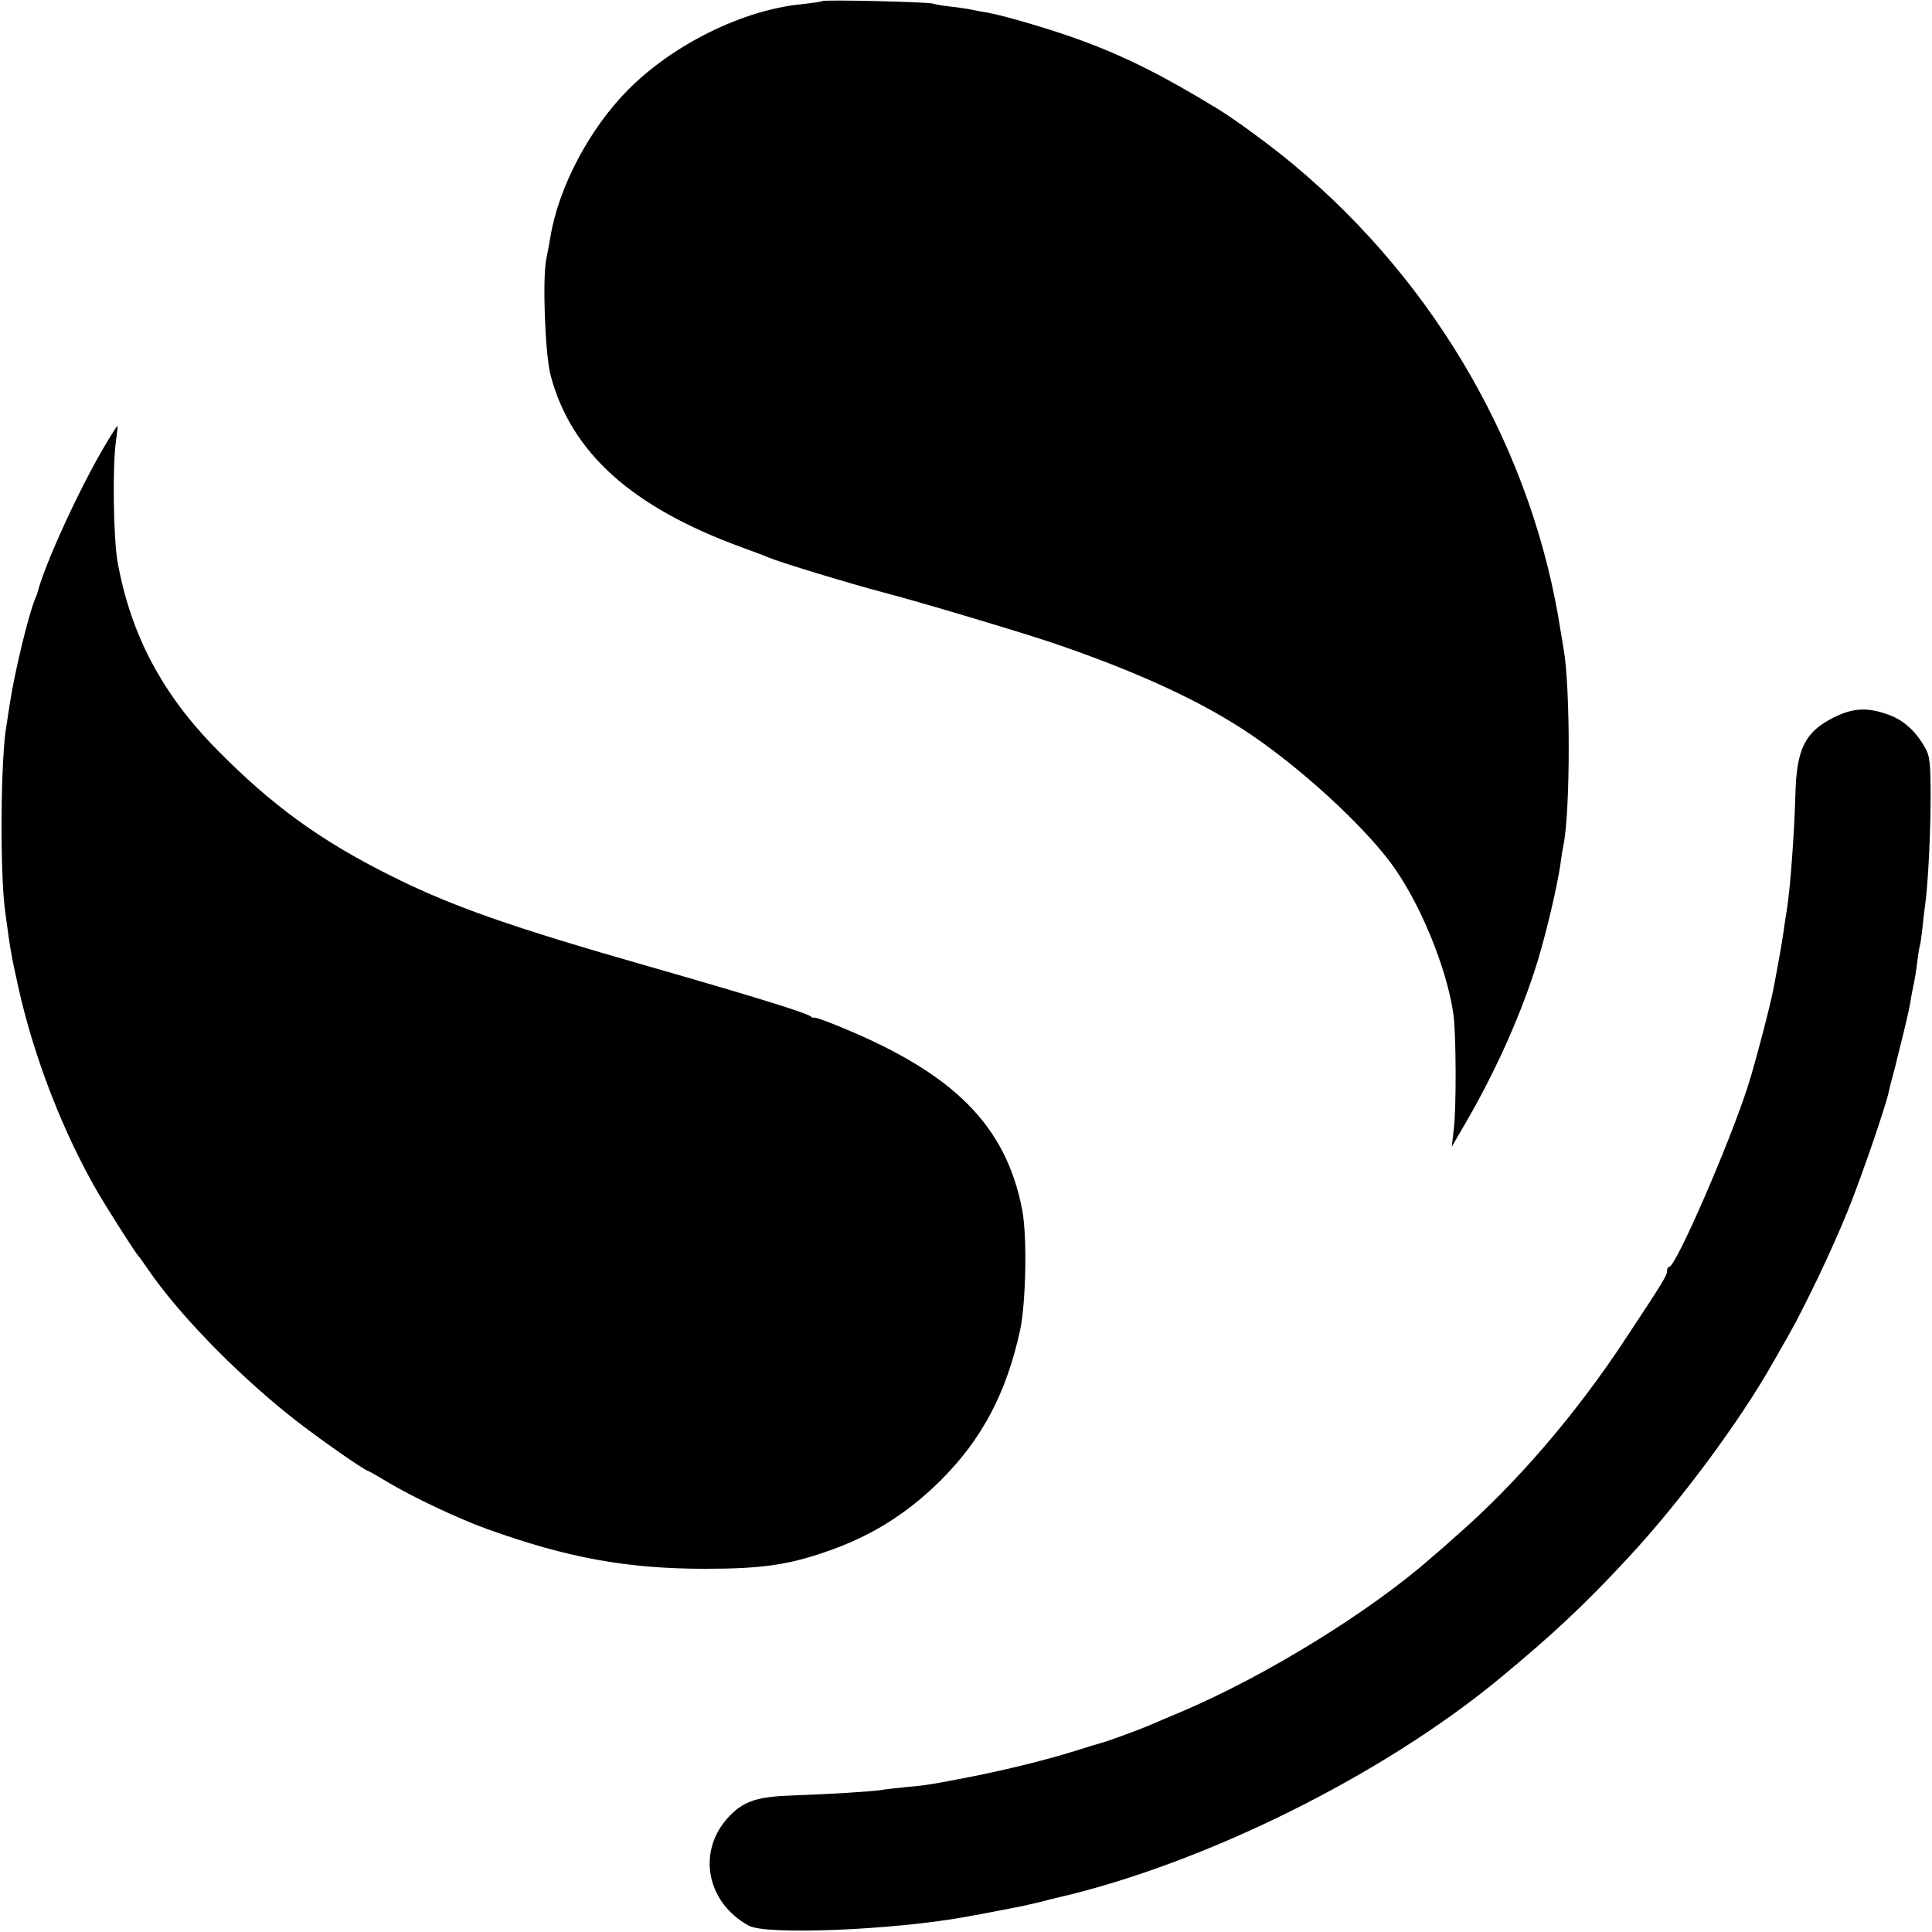
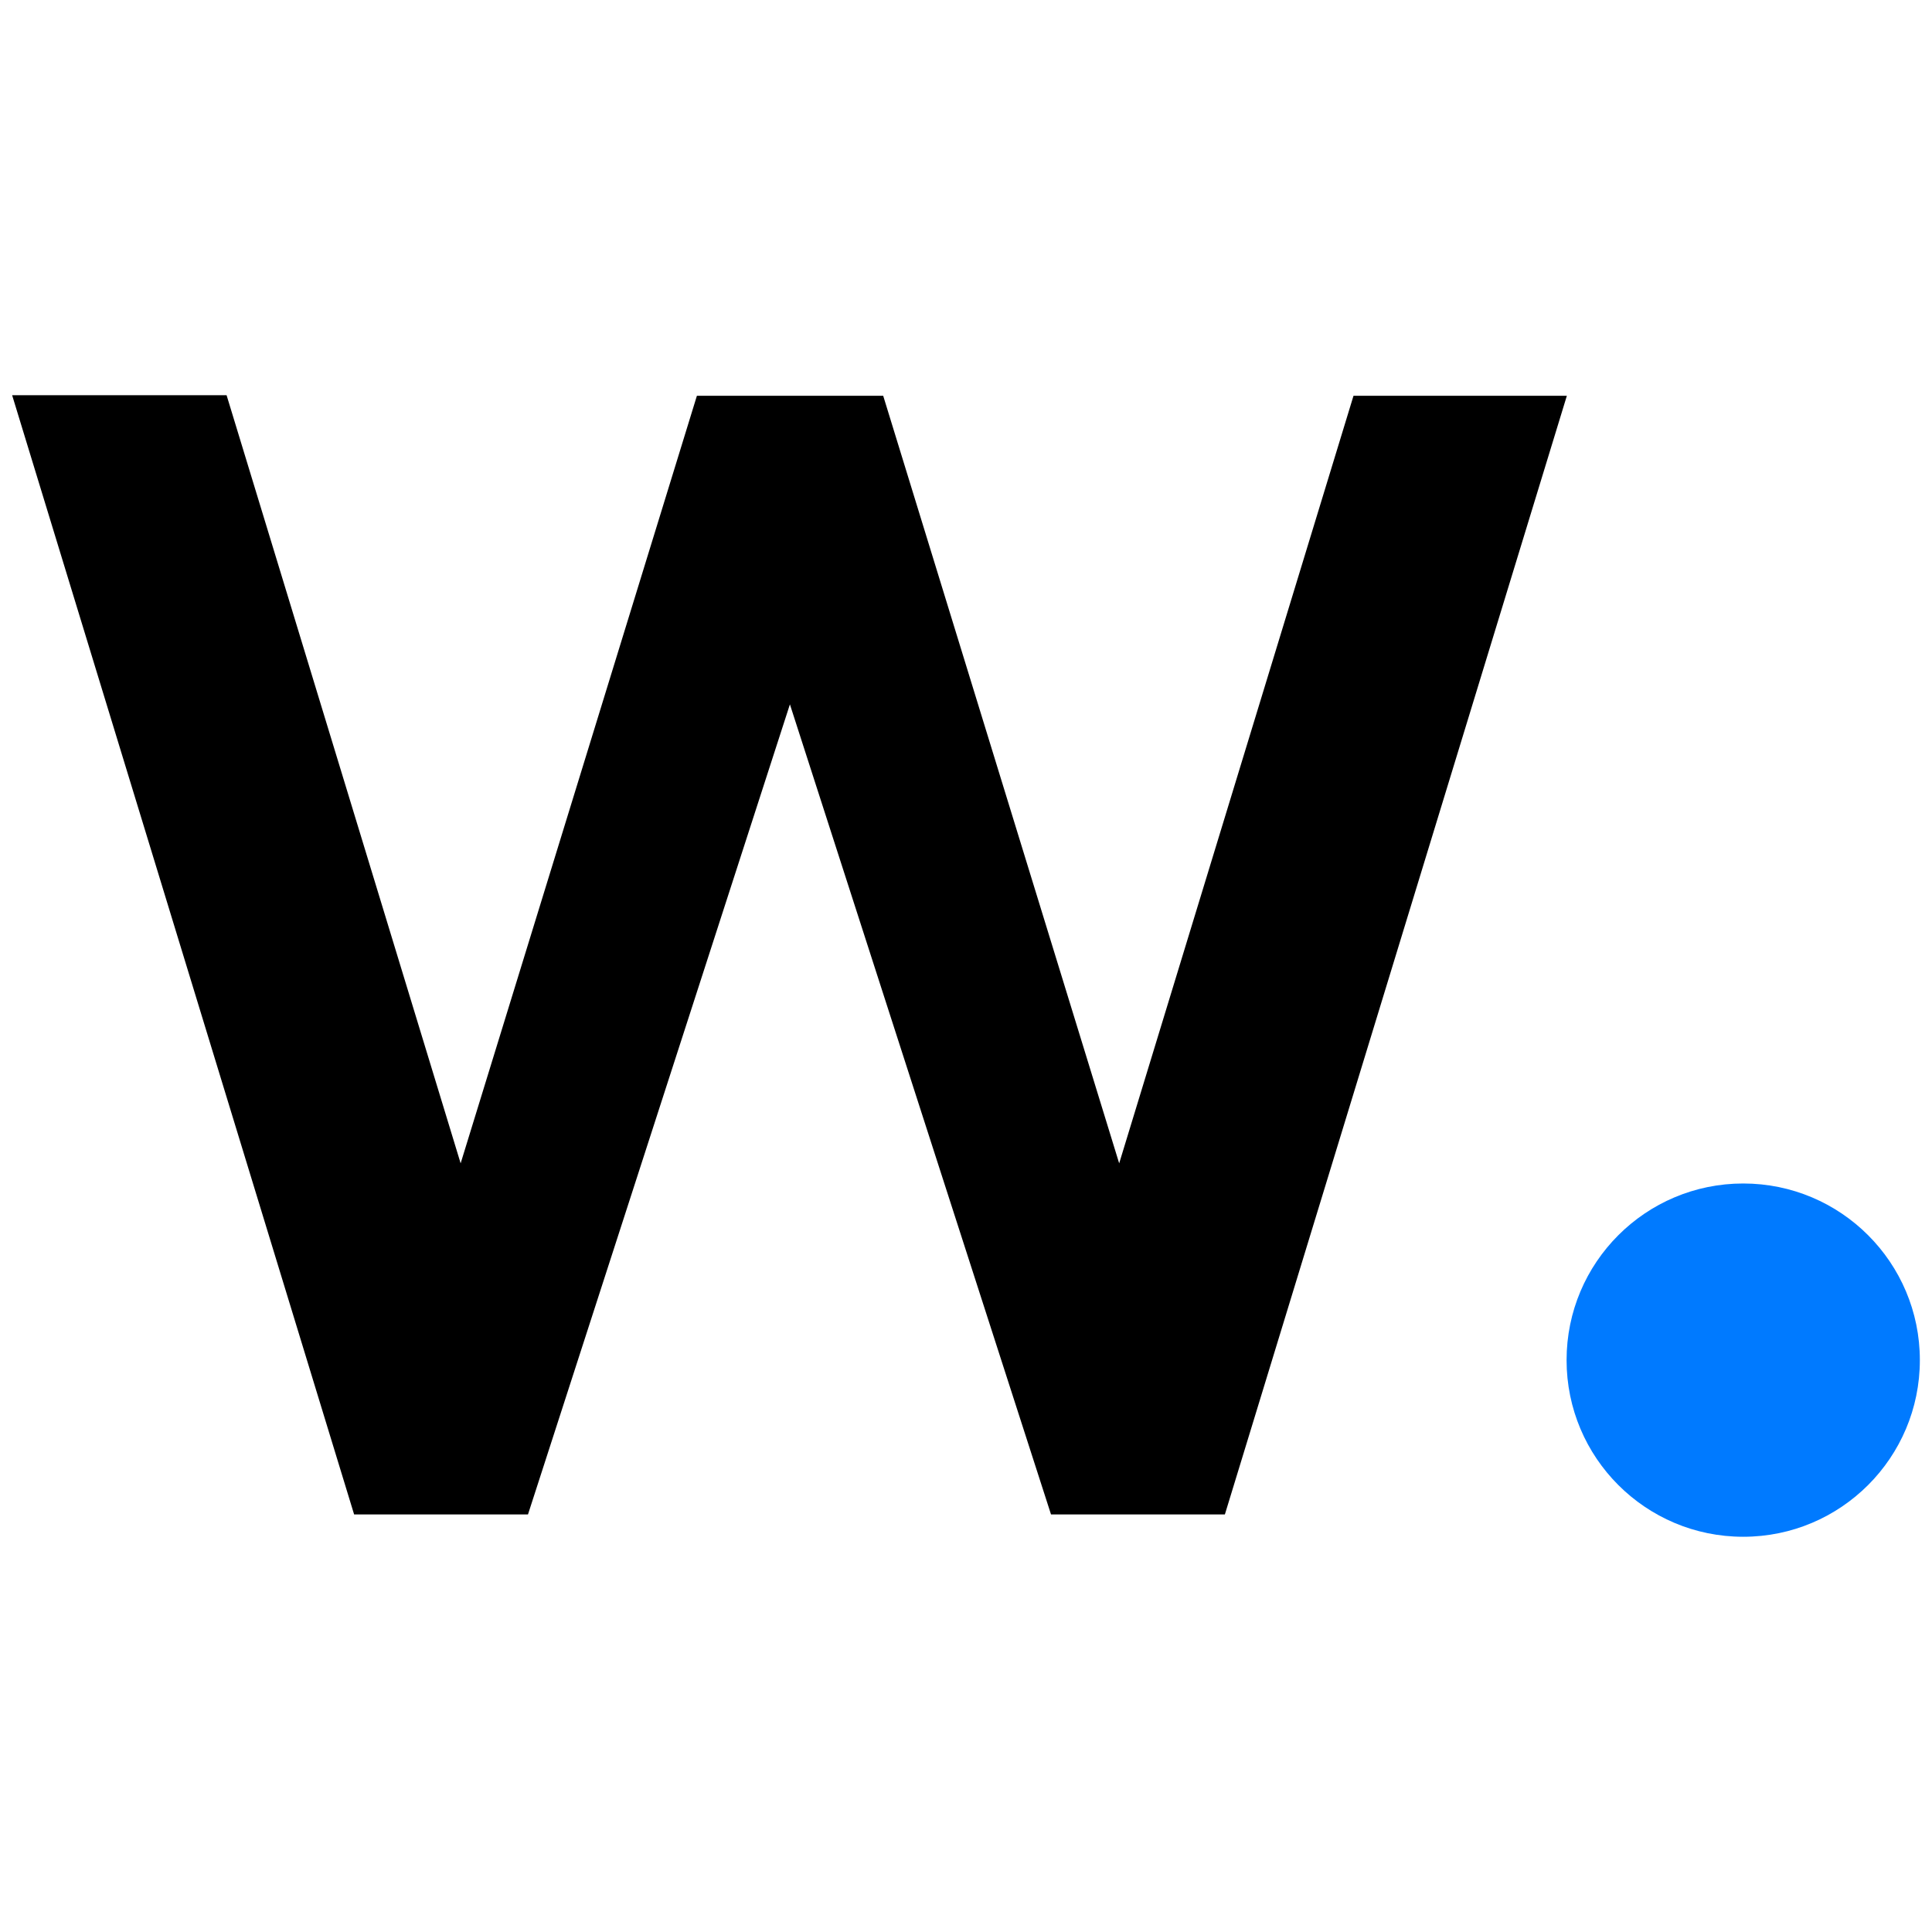
- <svg xmlns="http://www.w3.org/2000/svg" version="1.0" width="700pt" height="700pt" viewBox="0 0 700 700" preserveAspectRatio="xMidYMid meet">
-   <g transform="translate(0,700) scale(0.1,-0.1)" fill="#000000" stroke="none">
-     <path d="M2979 6996 c-2 -2 -35 -7 -73 -11 -214 -21 -466 -145 -630 -310 -141 -142 -253 -355 -282 -535 -3 -19 -10 -55 -15 -80 -14 -73 -4 -345 16 -420 74 -280 294 -478 695 -624 41 -15 84 -31 95 -36 42 -18 300 -96 410 -125 125 -32 513 -148 630 -188 303 -104 530 -209 705 -327 186 -126 401 -323 508 -465 104 -139 204 -380 228 -550 10 -68 11 -346 1 -420 l-7 -60 58 100 c96 167 179 349 237 522 38 111 89 323 101 418 2 17 6 41 9 55 25 124 25 574 0 710 -1 8 -6 35 -10 60 -99 650 -448 1261 -970 1695 -80 67 -210 162 -272 200 -197 120 -331 188 -494 248 -99 37 -281 91 -340 101 -19 3 -45 8 -59 11 -14 3 -47 8 -75 11 -27 3 -57 8 -65 11 -17 6 -395 15 -401 9z" />
-     <path d="M378 5382 c-91 -154 -217 -428 -243 -532 -1 -3 -4 -12 -8 -20 -26 -65 -76 -274 -93 -389 -4 -25 -8 -55 -10 -66 -22 -117 -25 -538 -5 -680 20 -149 22 -156 47 -270 57 -258 165 -534 291 -750 44 -74 136 -218 144 -225 3 -3 19 -25 36 -50 108 -158 310 -366 506 -524 89 -72 280 -206 292 -206 1 0 32 -17 66 -38 94 -56 256 -133 364 -172 292 -105 508 -144 790 -144 197 0 295 13 430 59 166 56 296 136 421 259 152 151 240 318 290 546 21 98 26 339 8 434 -58 307 -247 497 -661 666 -51 21 -93 36 -93 33 0 -3 -6 -1 -12 4 -18 14 -219 76 -589 182 -497 142 -717 219 -937 330 -250 125 -426 252 -624 453 -200 202 -314 417 -362 682 -15 85 -19 346 -6 436 4 30 7 56 6 57 -1 2 -23 -32 -48 -75z" />
-     <path d="M6643 4400 c-103 -52 -134 -113 -138 -280 -4 -141 -18 -332 -30 -410 -3 -19 -8 -48 -10 -65 -5 -38 -13 -86 -25 -150 -5 -27 -11 -61 -14 -75 -8 -48 -67 -275 -93 -355 -65 -204 -261 -655 -285 -655 -4 0 -8 -6 -8 -14 0 -17 -9 -33 -150 -246 -178 -271 -394 -523 -614 -715 -31 -28 -71 -63 -89 -78 -220 -194 -597 -427 -902 -557 -55 -23 -109 -46 -120 -51 -37 -16 -160 -61 -175 -64 -8 -2 -51 -15 -95 -29 -102 -32 -251 -69 -385 -95 -139 -27 -150 -29 -228 -36 -37 -4 -78 -8 -92 -11 -35 -5 -173 -14 -312 -19 -133 -4 -182 -20 -235 -75 -119 -123 -86 -312 70 -397 63 -35 523 -16 787 32 14 3 39 7 55 10 26 5 82 16 150 29 11 3 40 9 65 15 25 7 54 14 64 16 532 124 1171 441 1595 790 196 162 311 269 471 442 187 201 404 494 522 703 14 25 41 72 60 105 59 105 155 305 212 446 49 120 141 388 150 436 2 10 9 38 16 63 7 25 13 52 15 60 2 8 11 44 20 80 9 36 21 88 26 115 4 28 11 61 14 75 3 14 8 45 11 70 3 25 7 52 9 60 3 8 7 38 10 65 3 28 7 66 10 85 11 79 20 263 20 395 0 115 -3 146 -18 172 -33 61 -77 102 -133 123 -77 28 -129 26 -201 -10z" />
+ <svg xmlns="http://www.w3.org/2000/svg" version="1.1" id="Capa_1" x="0px" y="0px" width="700px" height="700px" viewBox="0 0 700 700" style="enable-background:new 0 0 700 700;" xml:space="preserve">
+   <style type="text/css">
+ 	.st0{fill:#007AFF;}
+ </style>
+   <g>
+     <polygon points="405.5,421.5 320,143.4 252.5,143.4 166.9,421.5 82.1,143.2 4.4,143.2 128.3,548.7 191.3,548.7 286.2,255.2    380.8,548.7 443.8,548.7 567.7,143.4 490.4,143.4  " />
+     <circle class="st0" cx="631.6" cy="492.8" r="64" />
  </g>
</svg>
